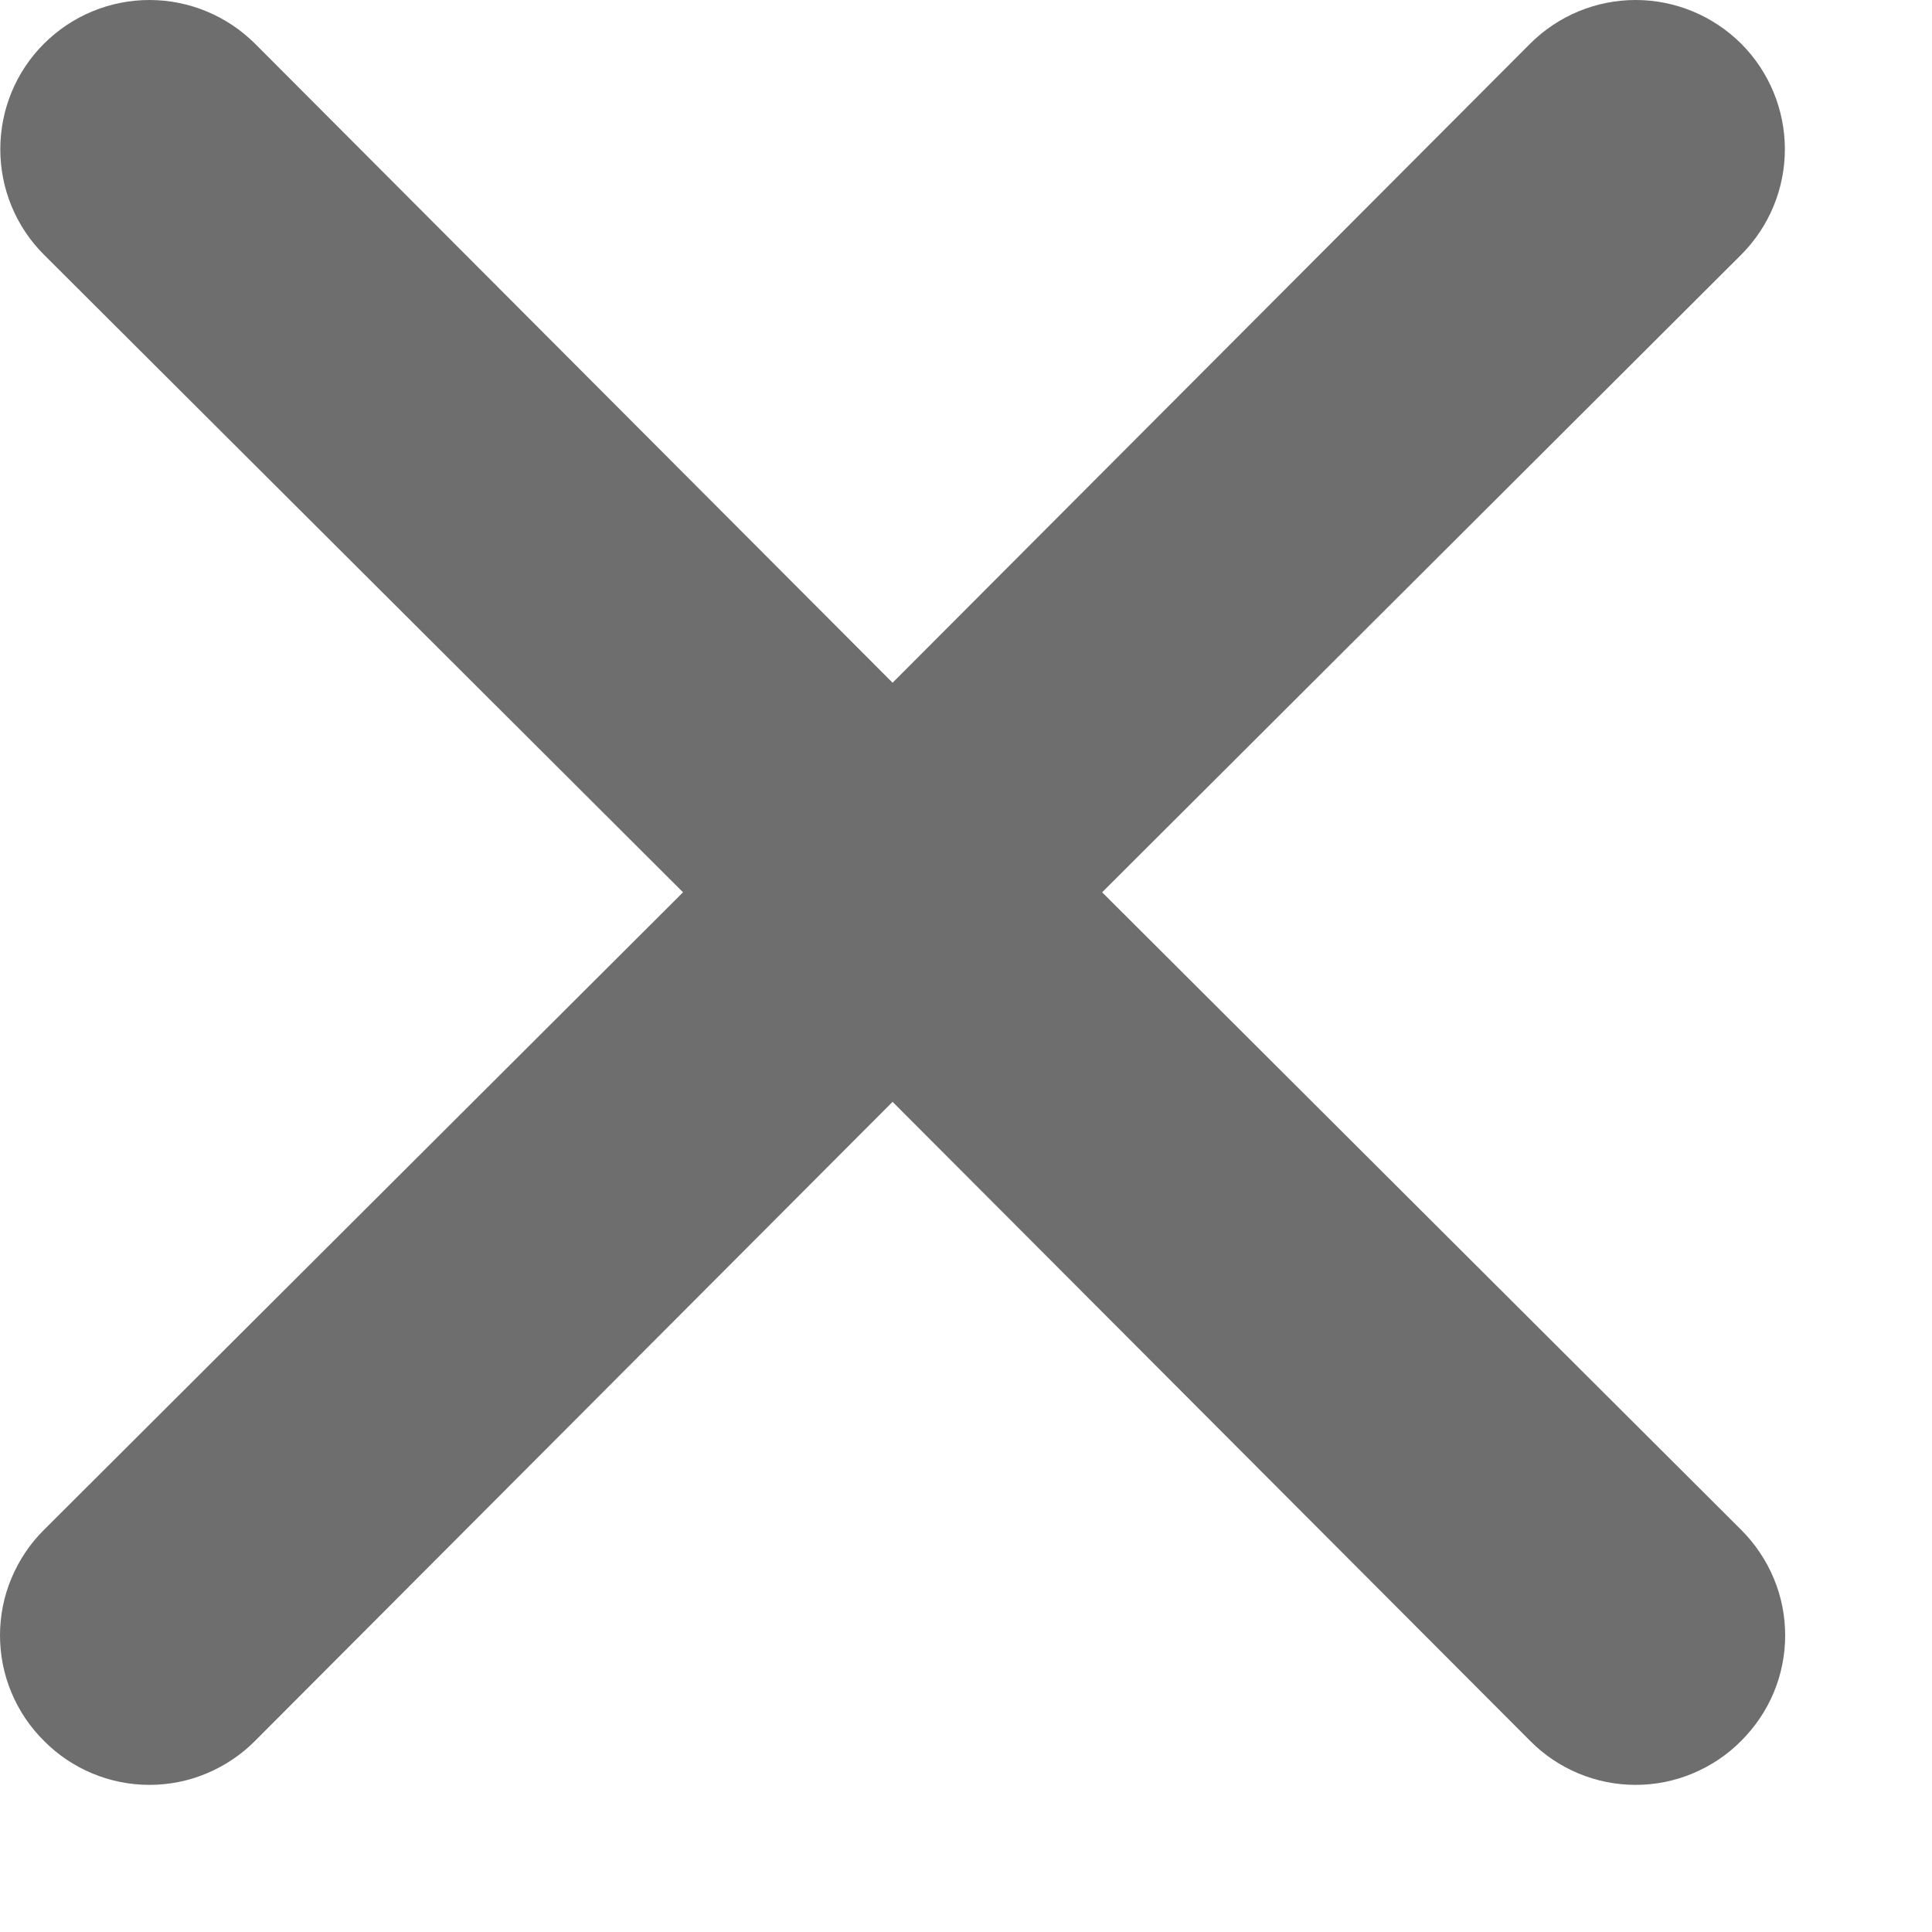
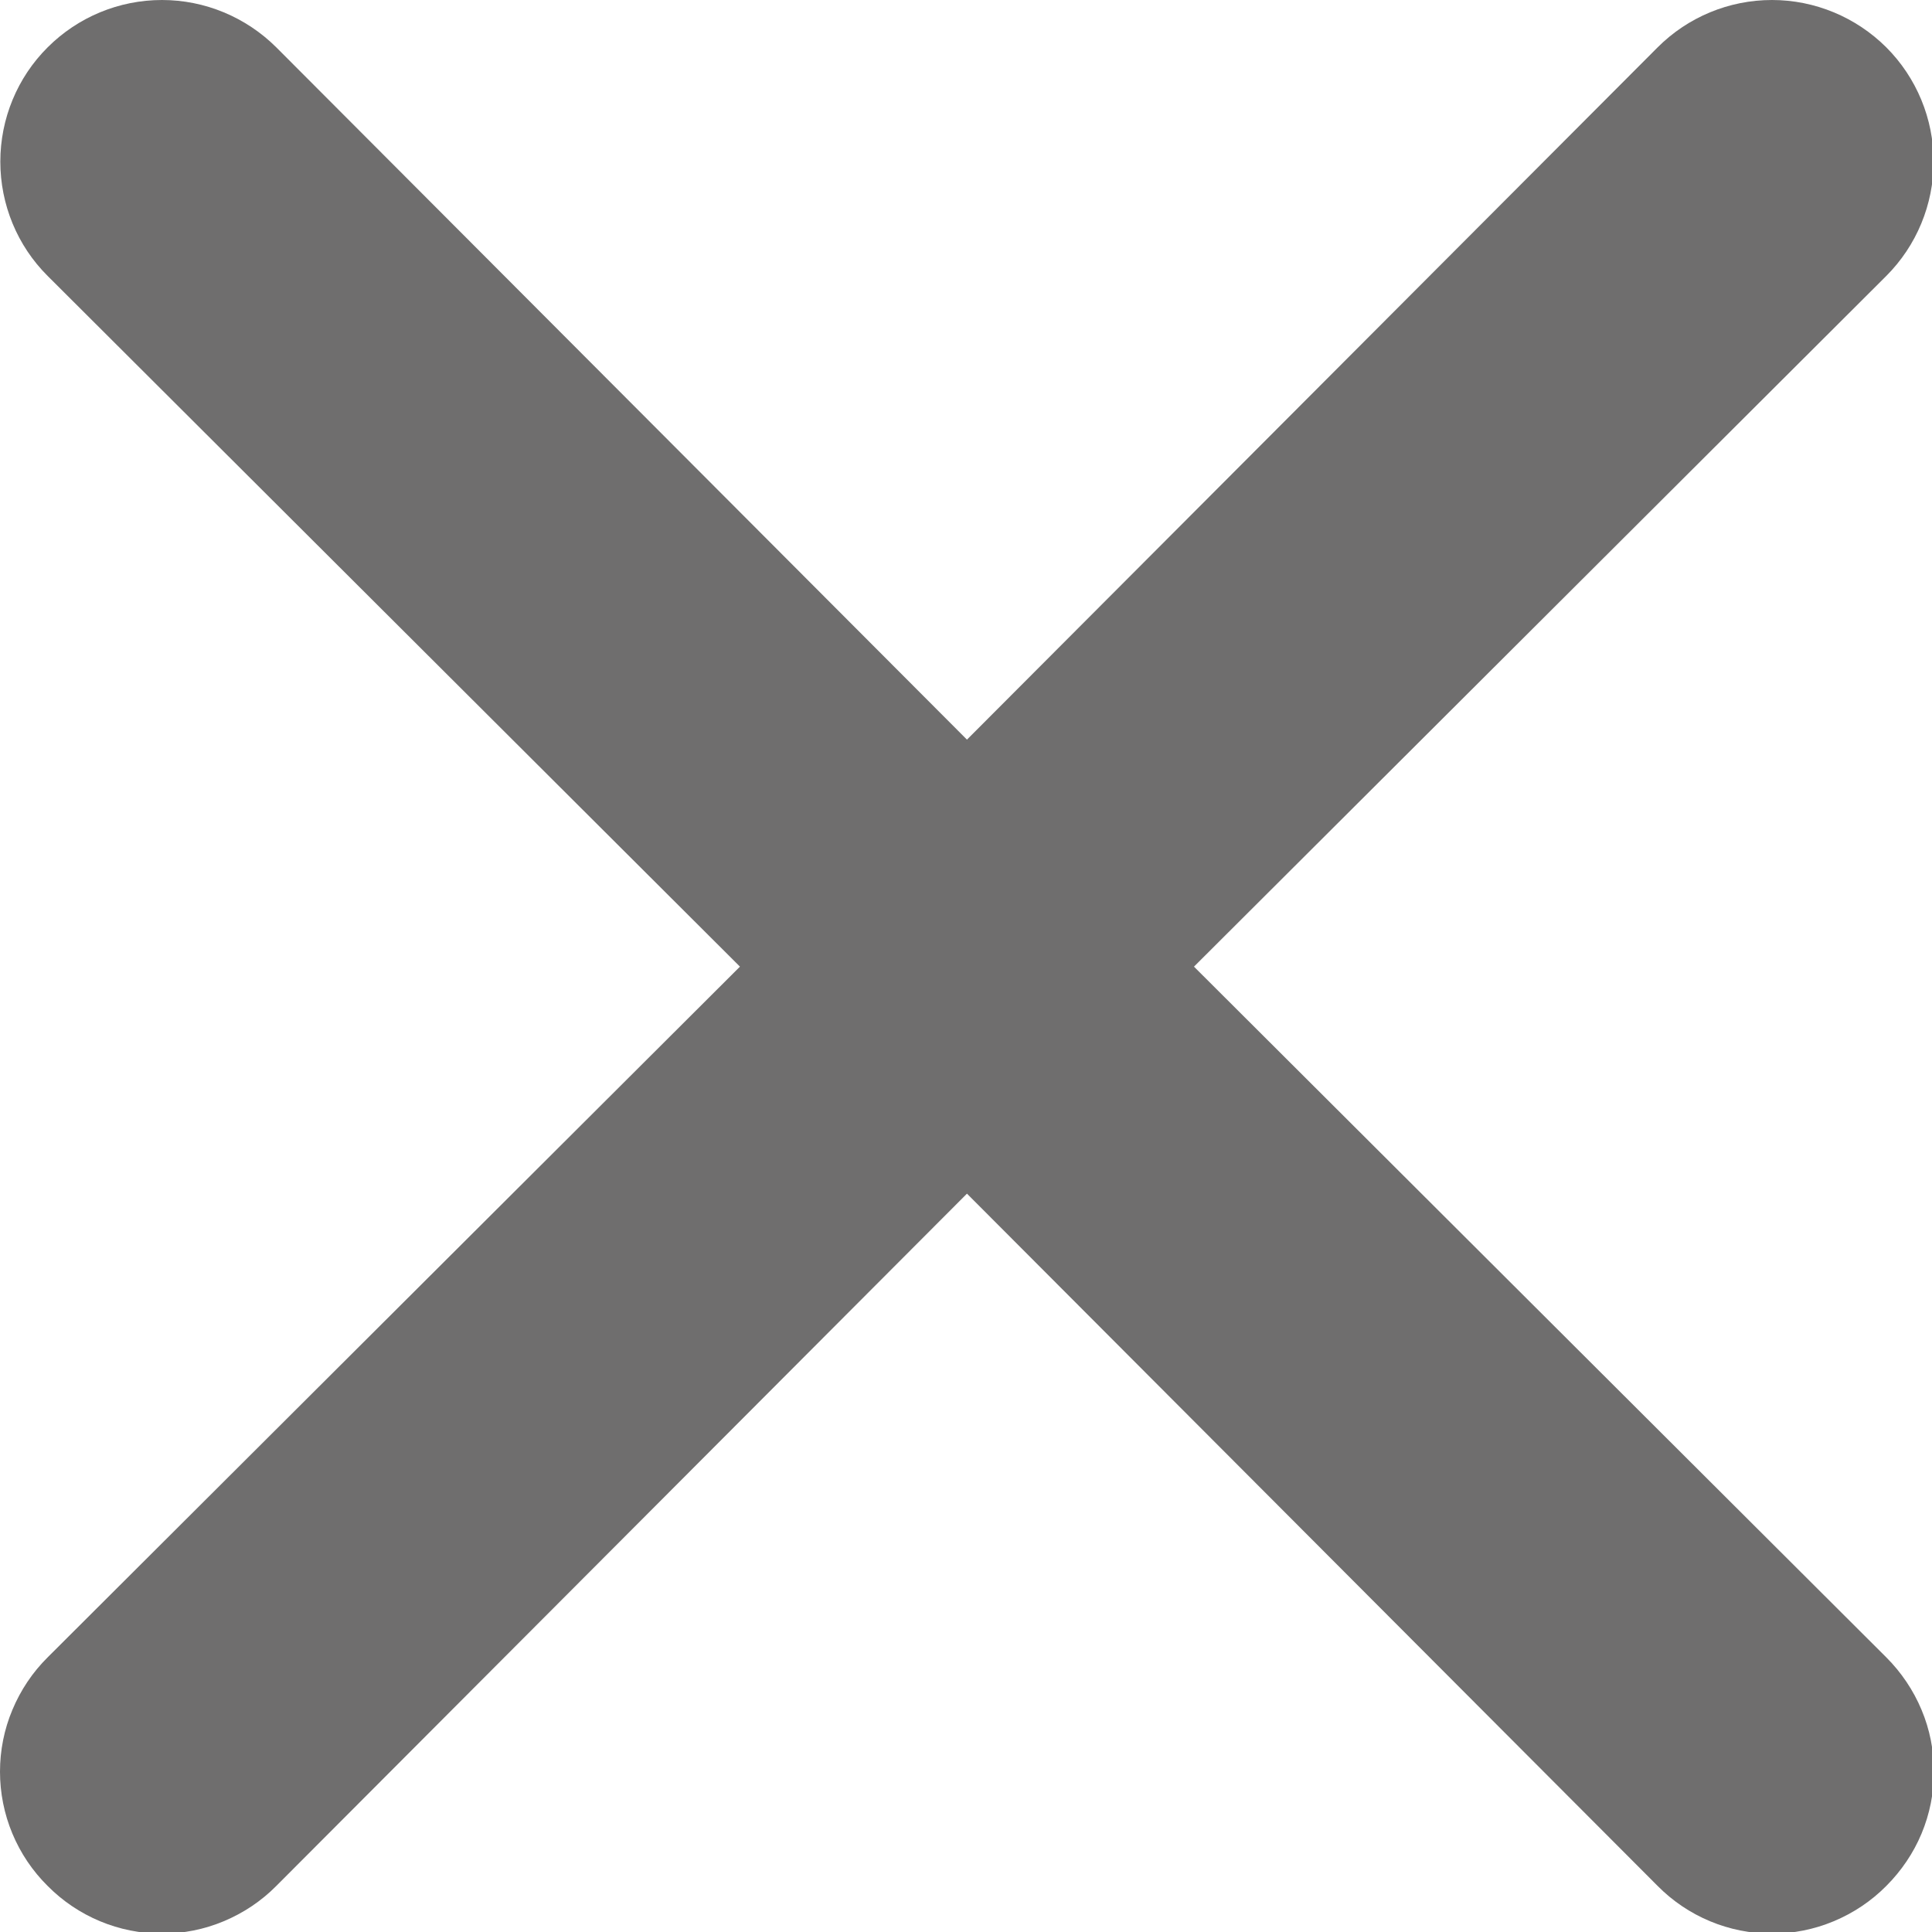
- <svg xmlns="http://www.w3.org/2000/svg" width="13" height="13" viewBox="0 0 13 13" fill="none">
+ <svg xmlns="http://www.w3.org/2000/svg" width="12" height="12" viewBox="0 0 12 12" fill="none">
  <path d="M7.416 6.004L11.716 1.714C11.904 1.526 12.01 1.27 12.01 1.004C12.01 0.738 11.904 0.482 11.716 0.294C11.527 0.106 11.272 0 11.006 0C10.739 0 10.484 0.106 10.296 0.294L6.006 4.594L1.716 0.294C1.527 0.106 1.272 -1.9841e-09 1.006 0C0.739 1.9841e-09 0.484 0.106 0.296 0.294C0.107 0.482 0.002 0.738 0.002 1.004C0.002 1.27 0.107 1.526 0.296 1.714L4.596 6.004L0.296 10.294C0.202 10.387 0.128 10.498 0.077 10.62C0.026 10.741 0 10.872 0 11.004C0 11.136 0.026 11.267 0.077 11.389C0.128 11.511 0.202 11.621 0.296 11.714C0.389 11.808 0.499 11.882 0.621 11.933C0.743 11.984 0.874 12.01 1.006 12.01C1.138 12.01 1.269 11.984 1.39 11.933C1.512 11.882 1.623 11.808 1.716 11.714L6.006 7.414L10.296 11.714C10.389 11.808 10.499 11.882 10.621 11.933C10.743 11.984 10.874 12.01 11.006 12.01C11.138 12.01 11.268 11.984 11.39 11.933C11.512 11.882 11.623 11.808 11.716 11.714C11.809 11.621 11.884 11.511 11.935 11.389C11.986 11.267 12.012 11.136 12.012 11.004C12.012 10.872 11.986 10.741 11.935 10.62C11.884 10.498 11.809 10.387 11.716 10.294L7.416 6.004Z" fill="#6F6E6E" />
</svg>
